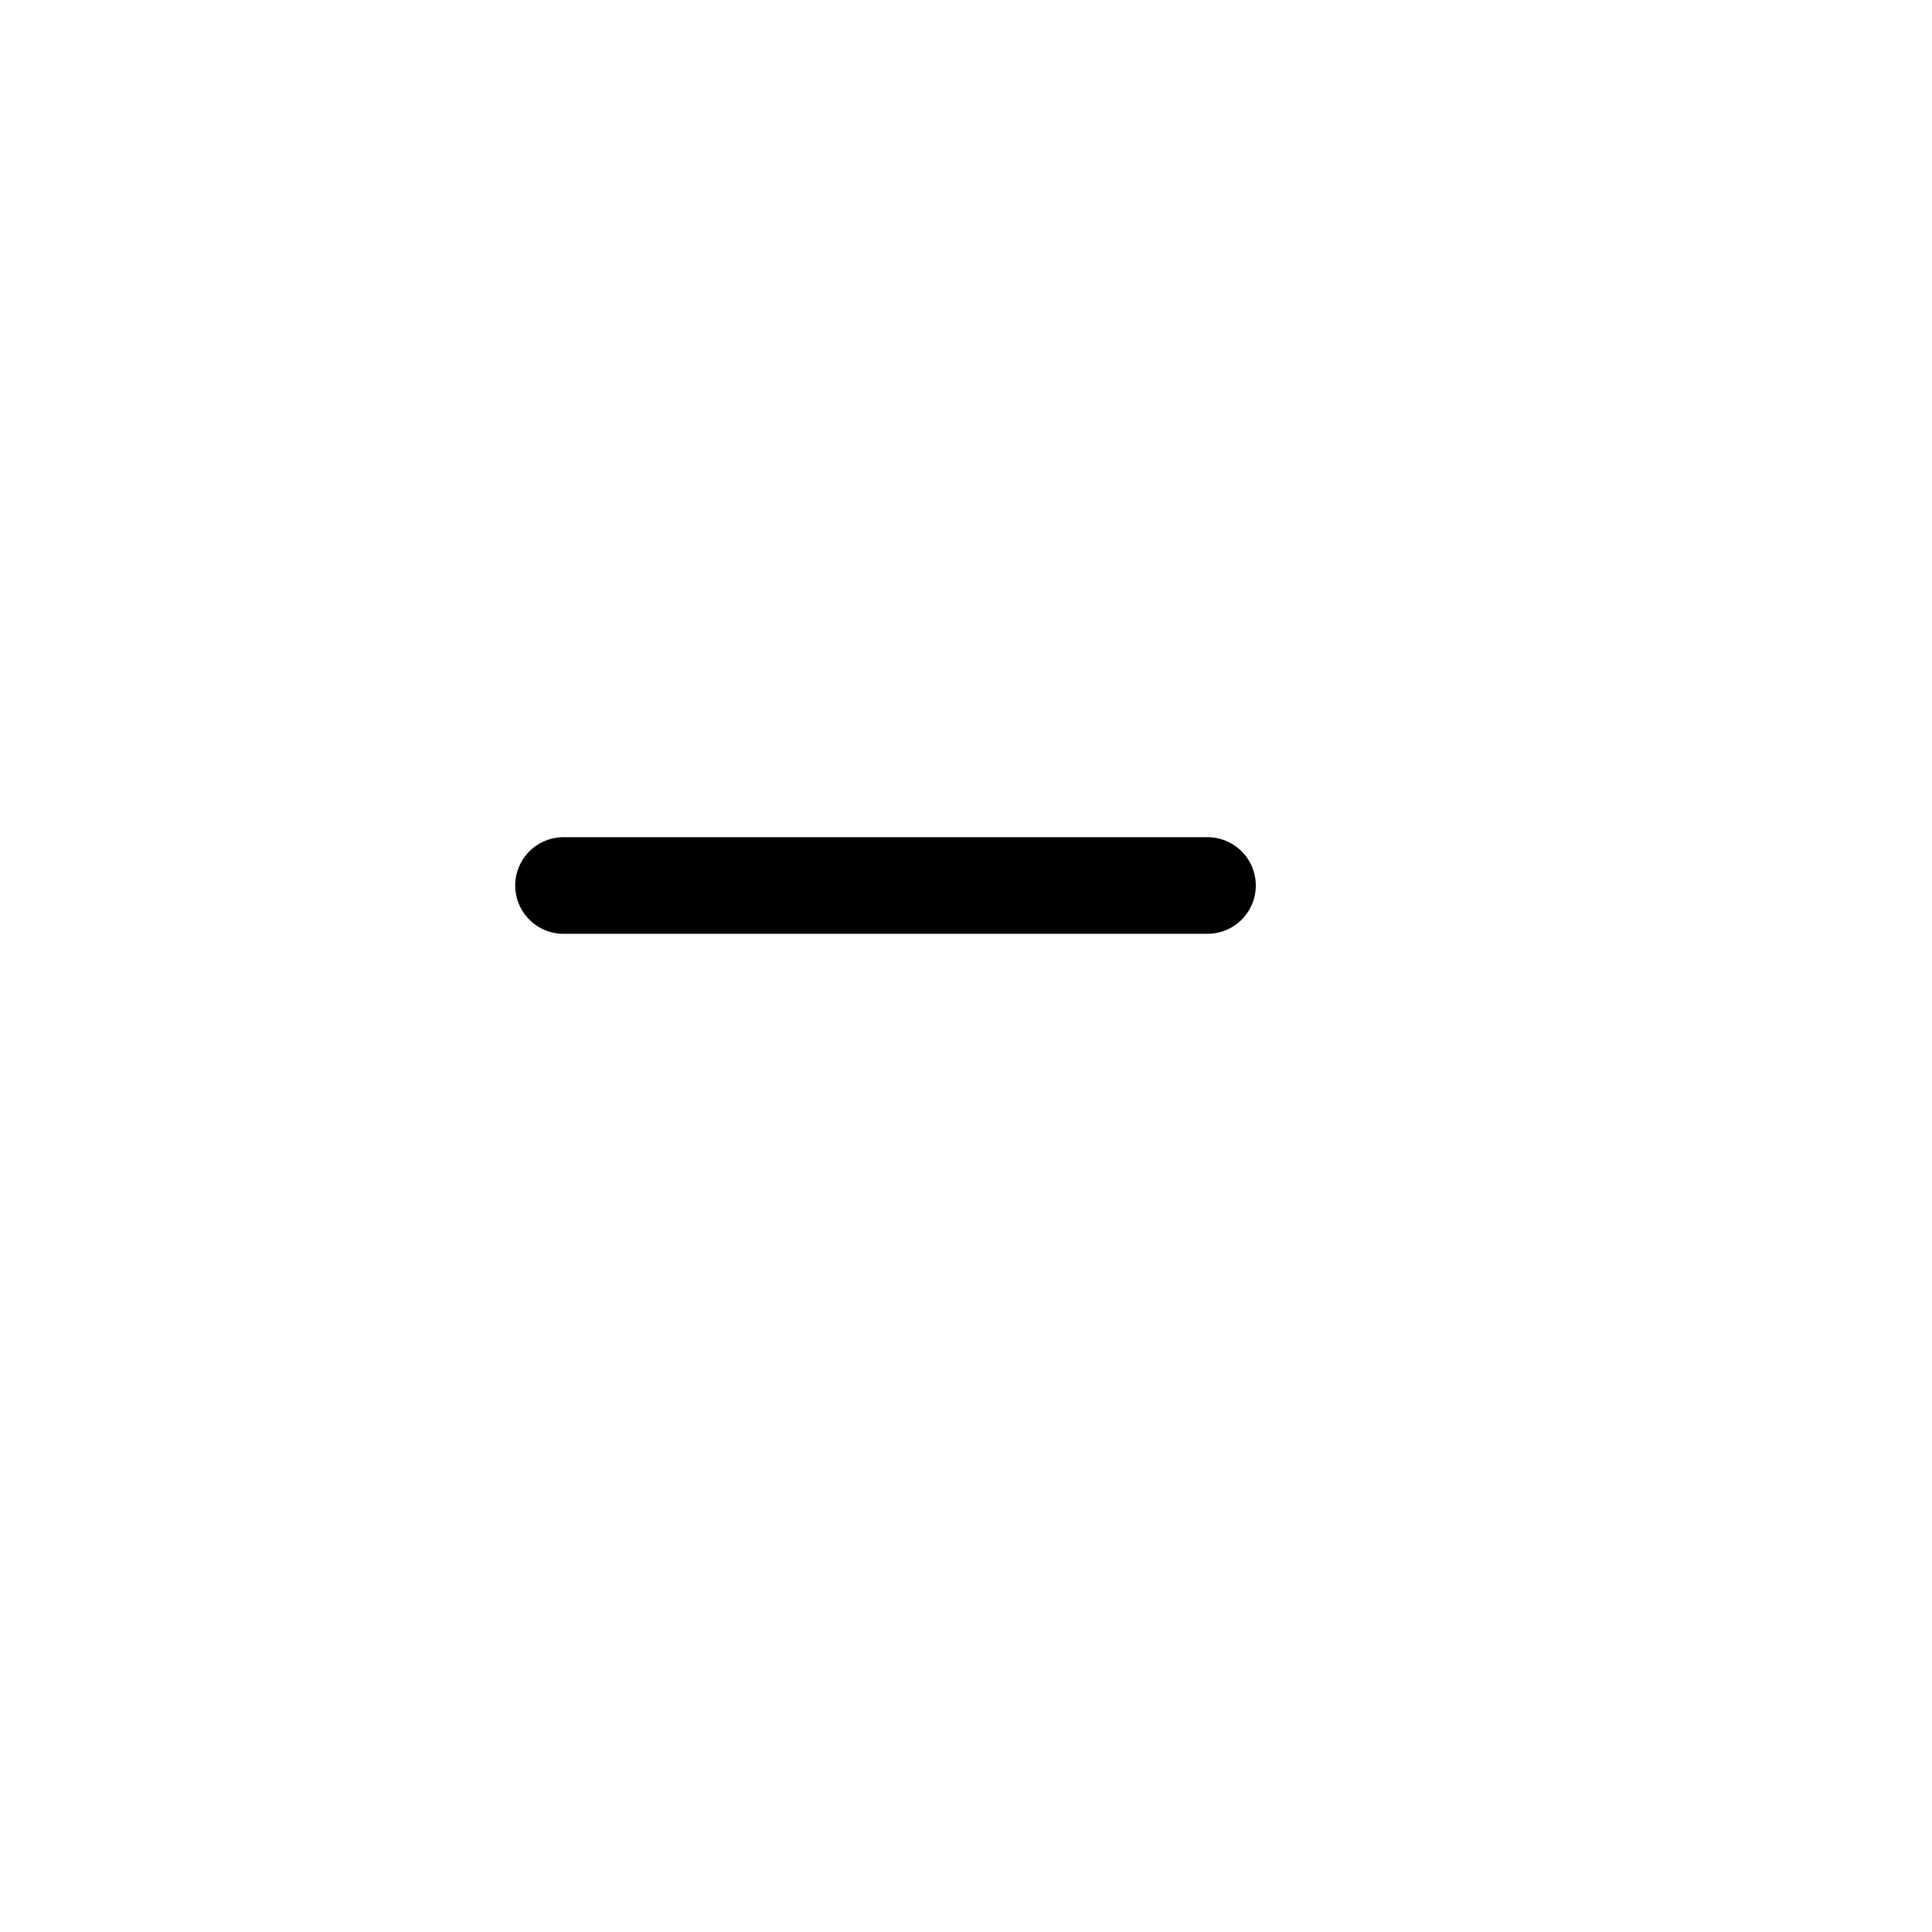
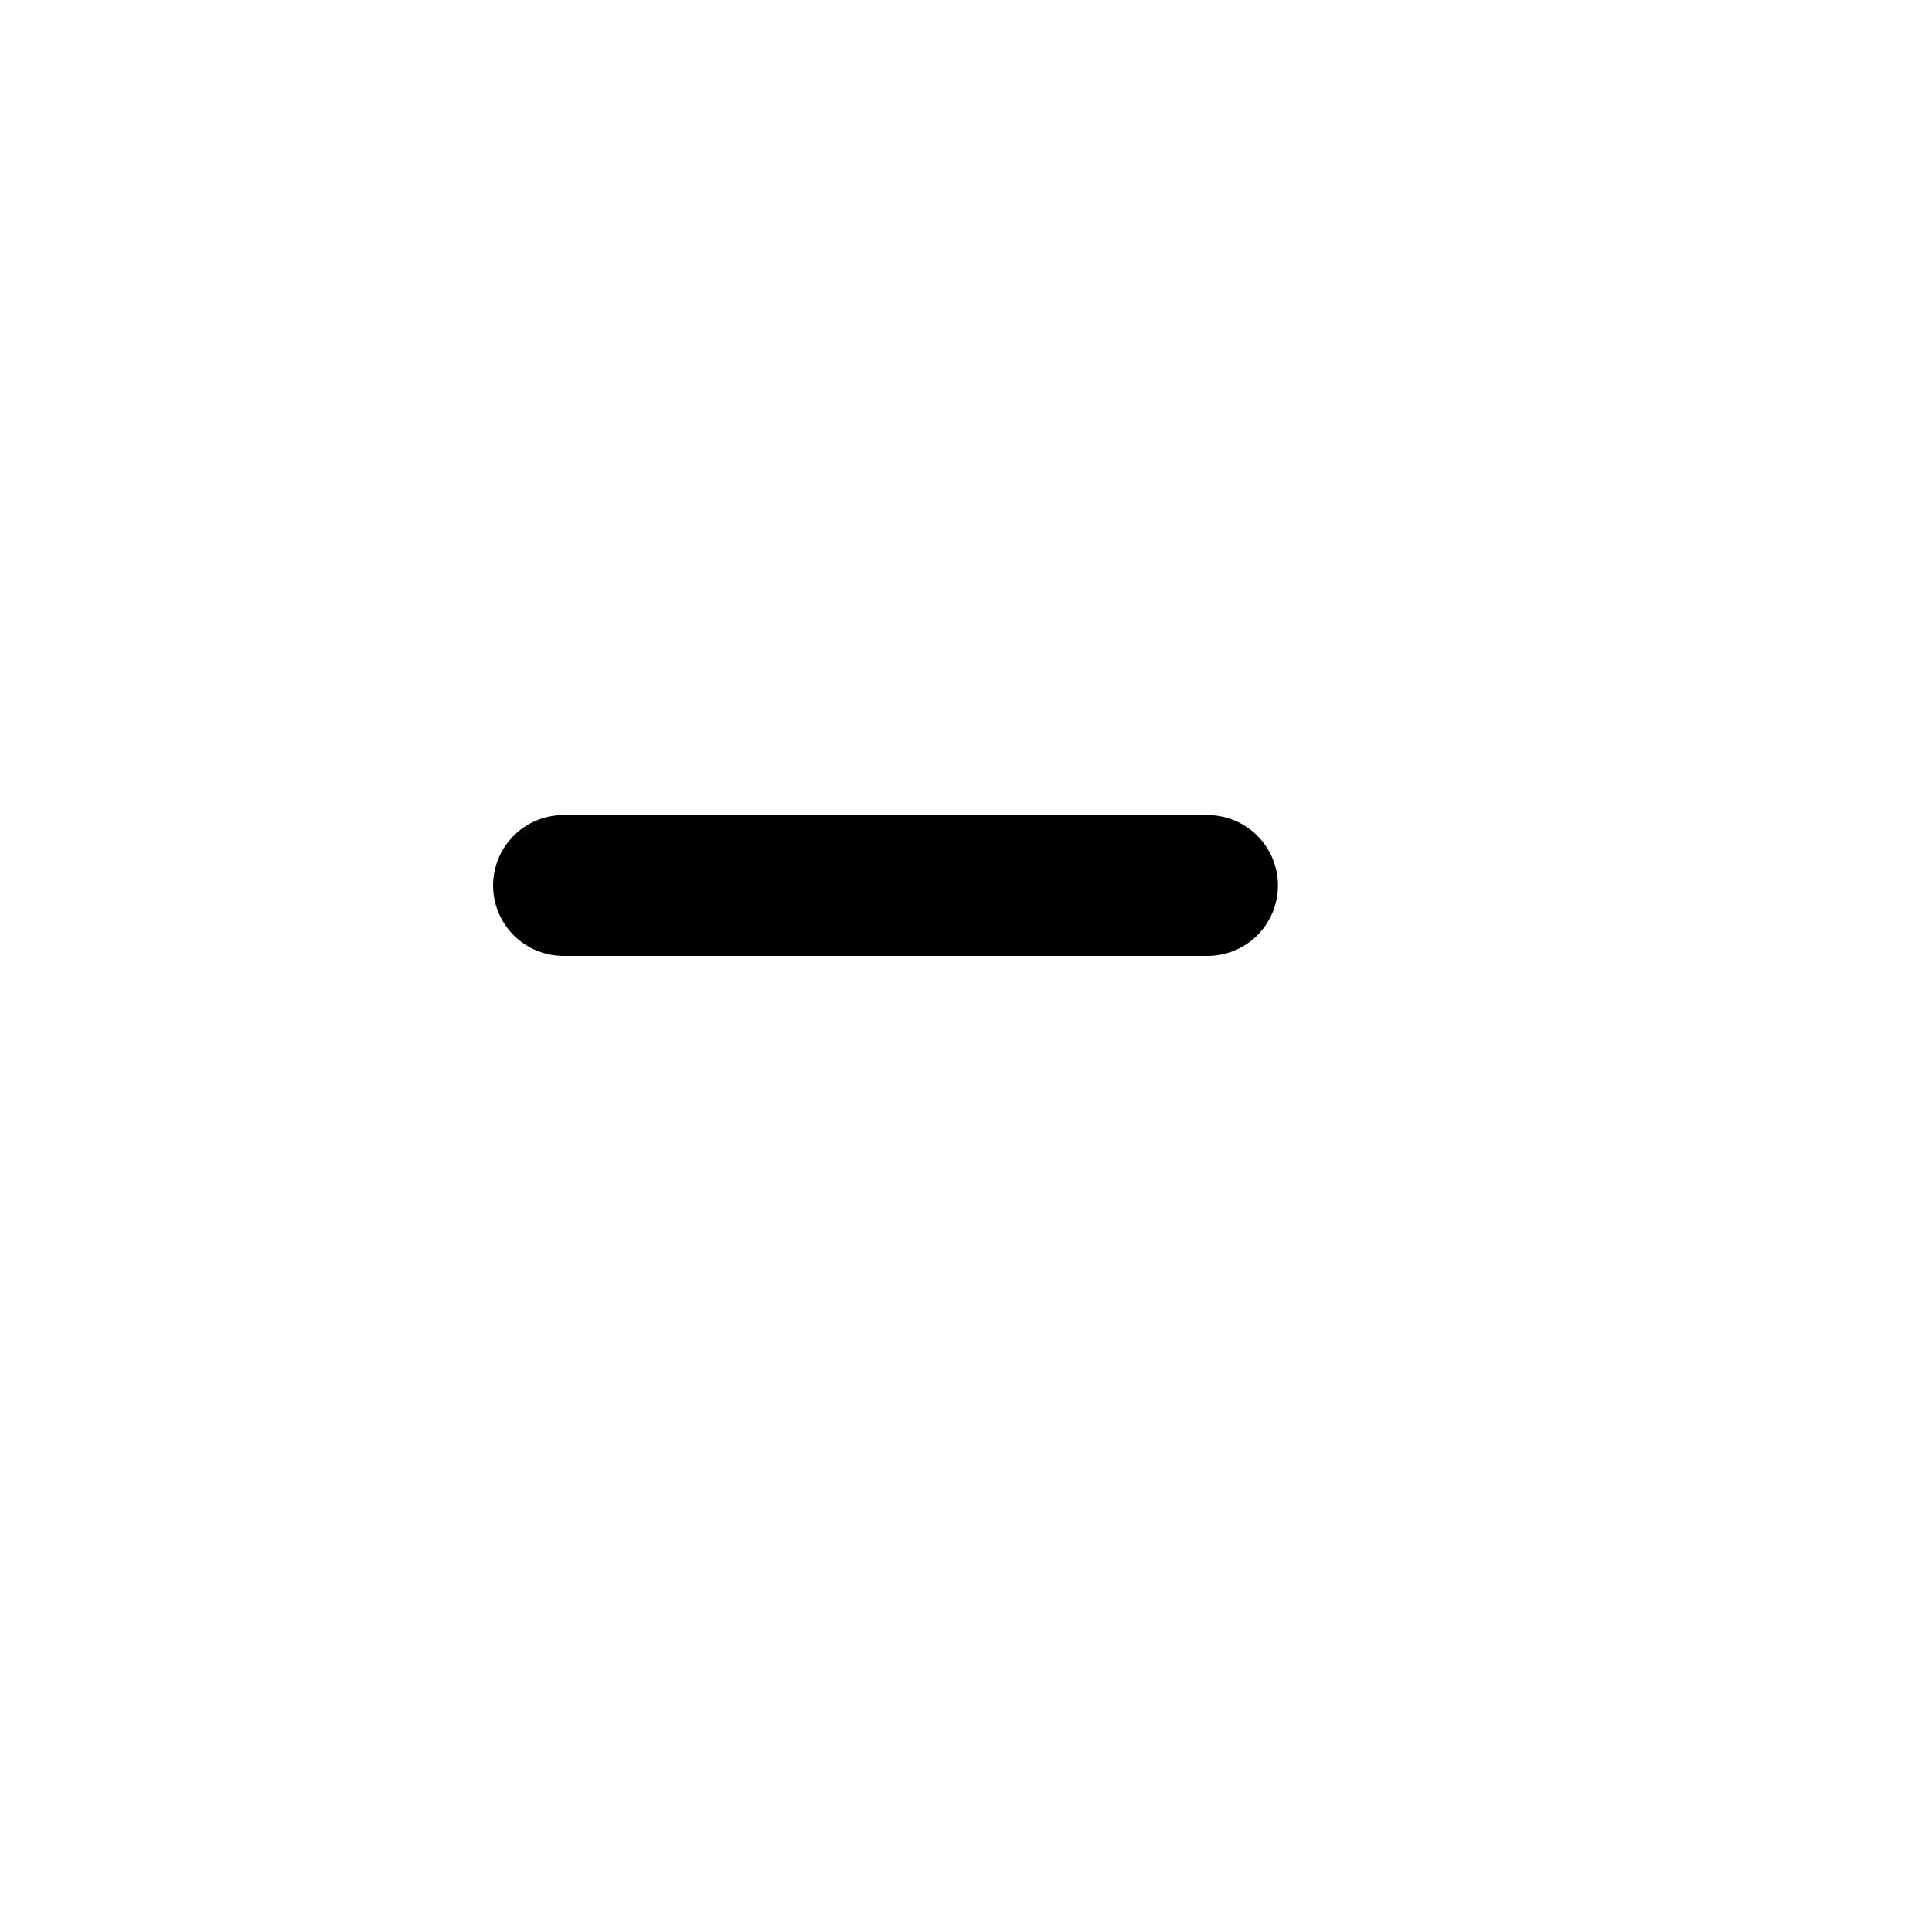
<svg xmlns="http://www.w3.org/2000/svg" viewBox="0 0 24 24" fill="none" stroke-linecap="round" stroke-linejoin="round">
-   <line x1="7" y1="11" x2="15" y2="11" stroke="currentColor" stroke-width="1.2" />
+   <line x1="7" y1="11" x2="15" y2="11" stroke="currentColor" stroke-width="1.75" />
</svg>
